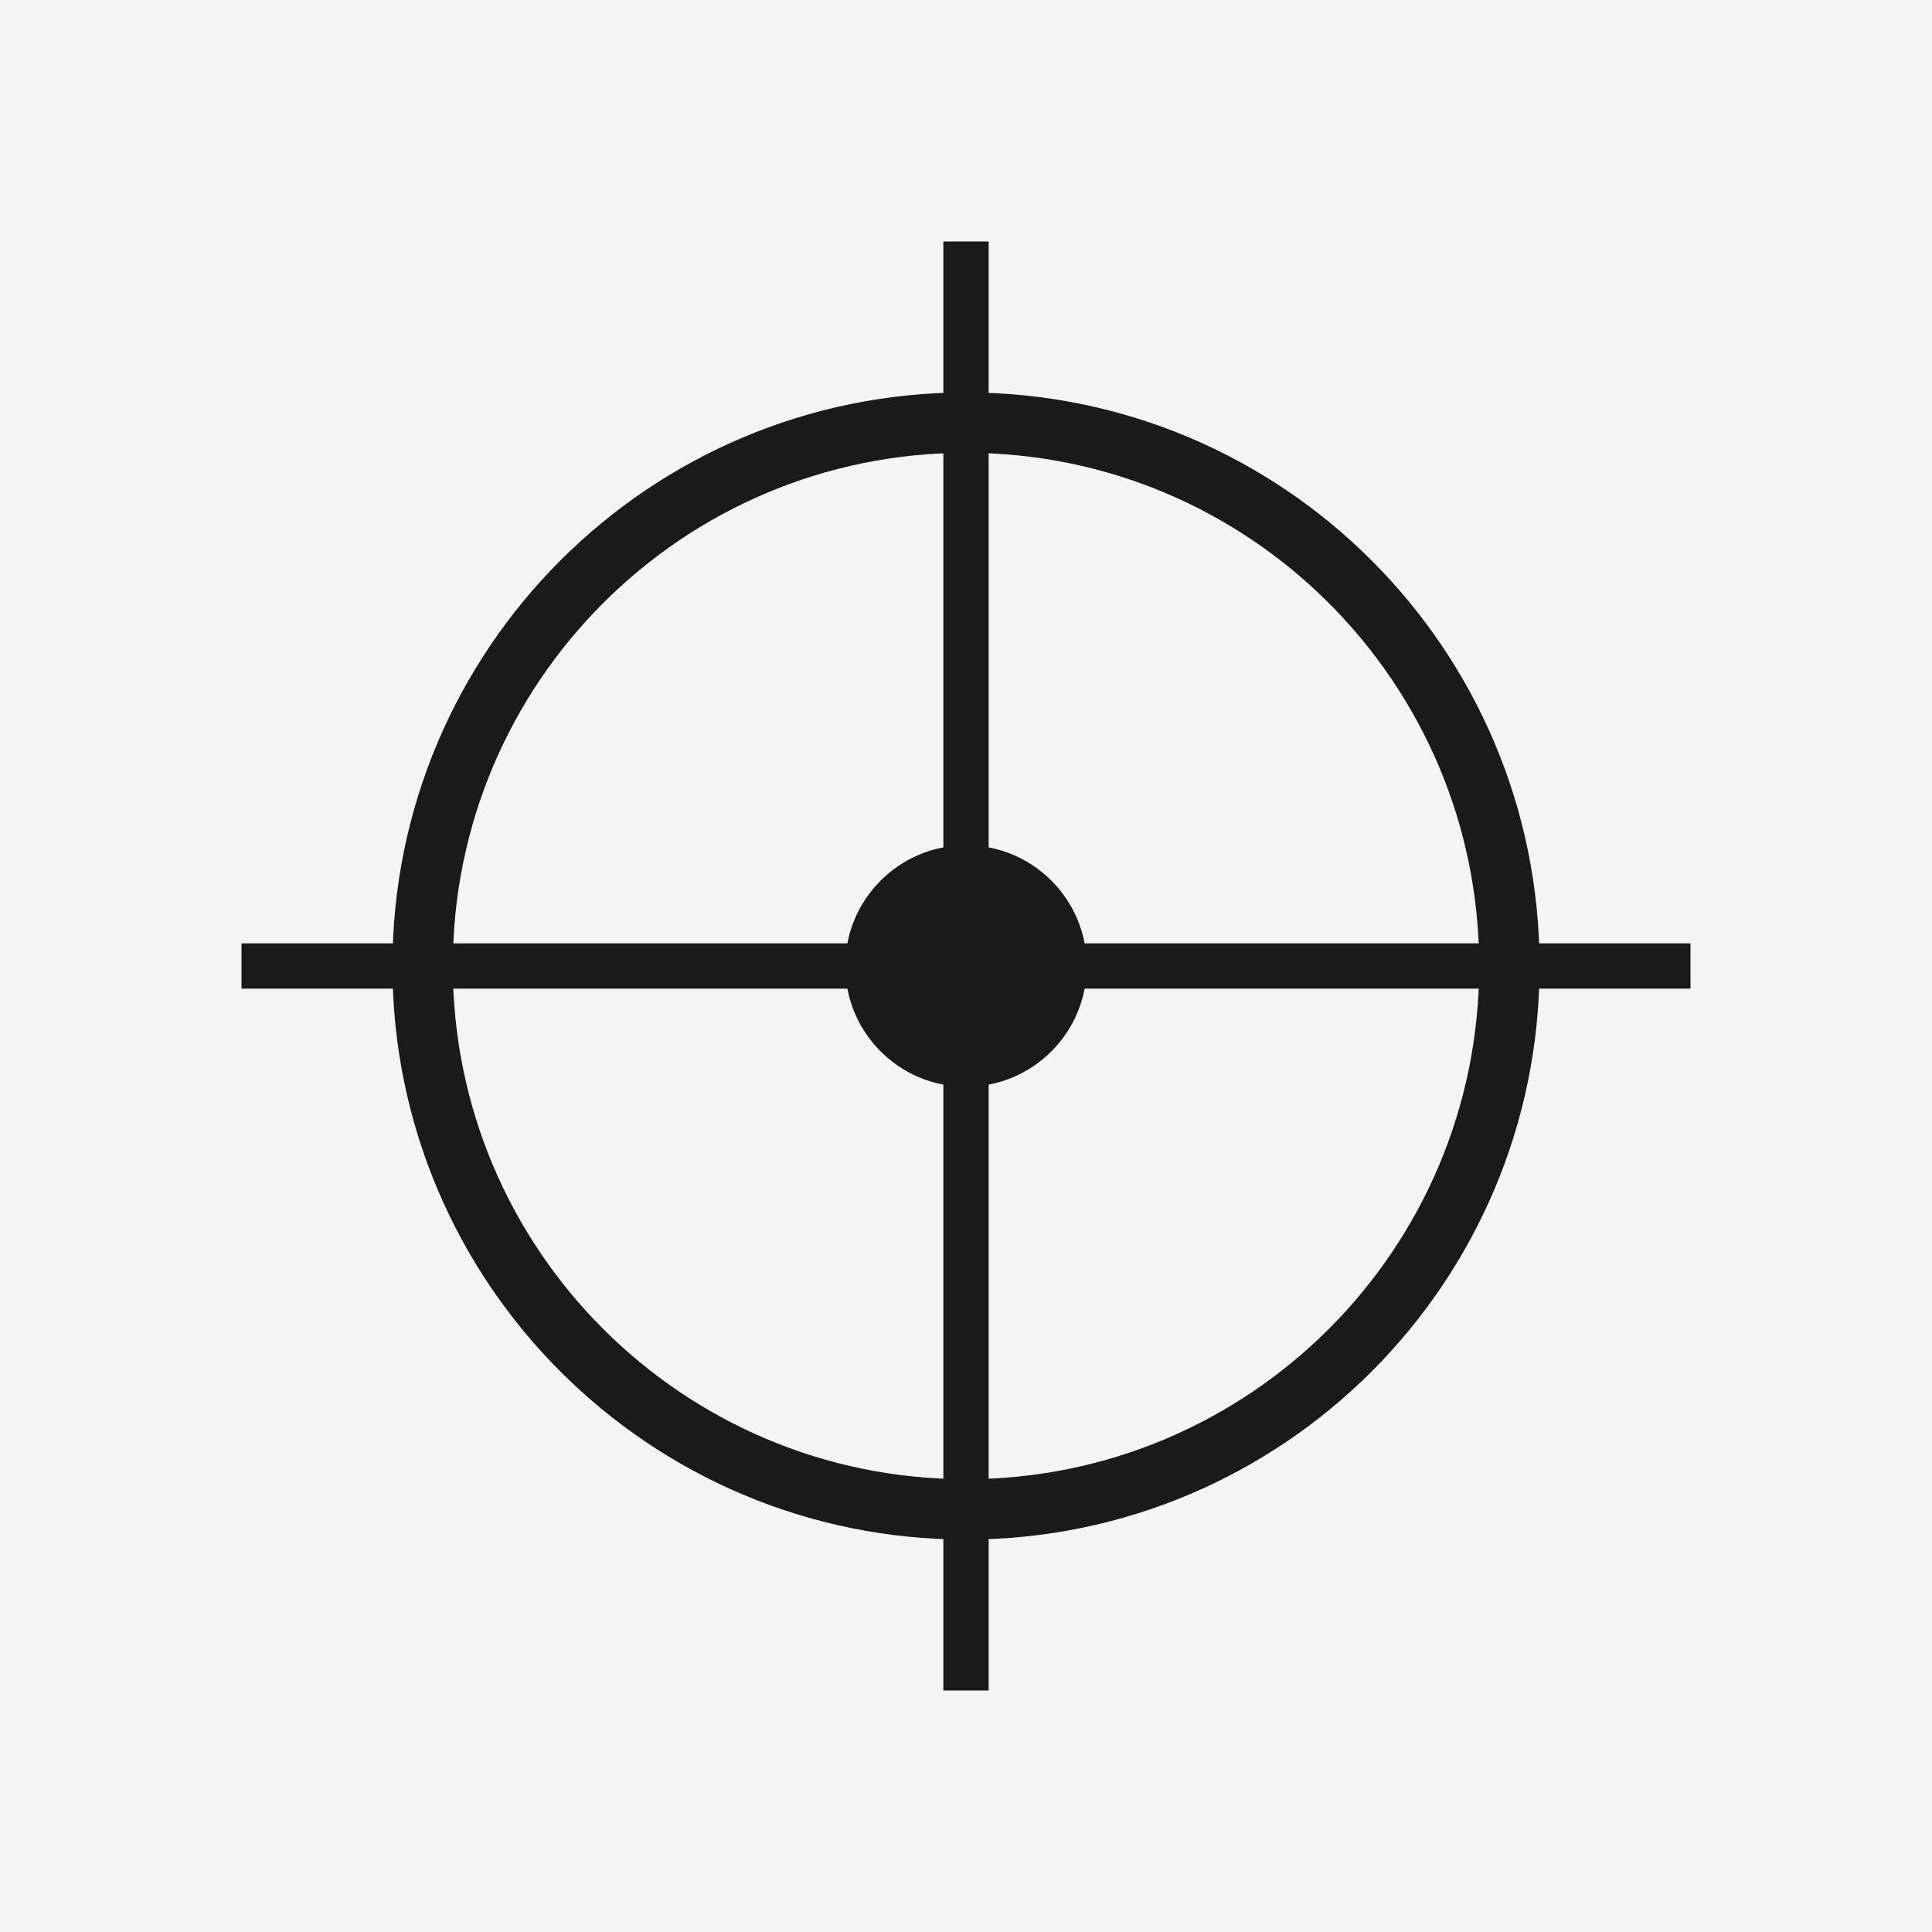
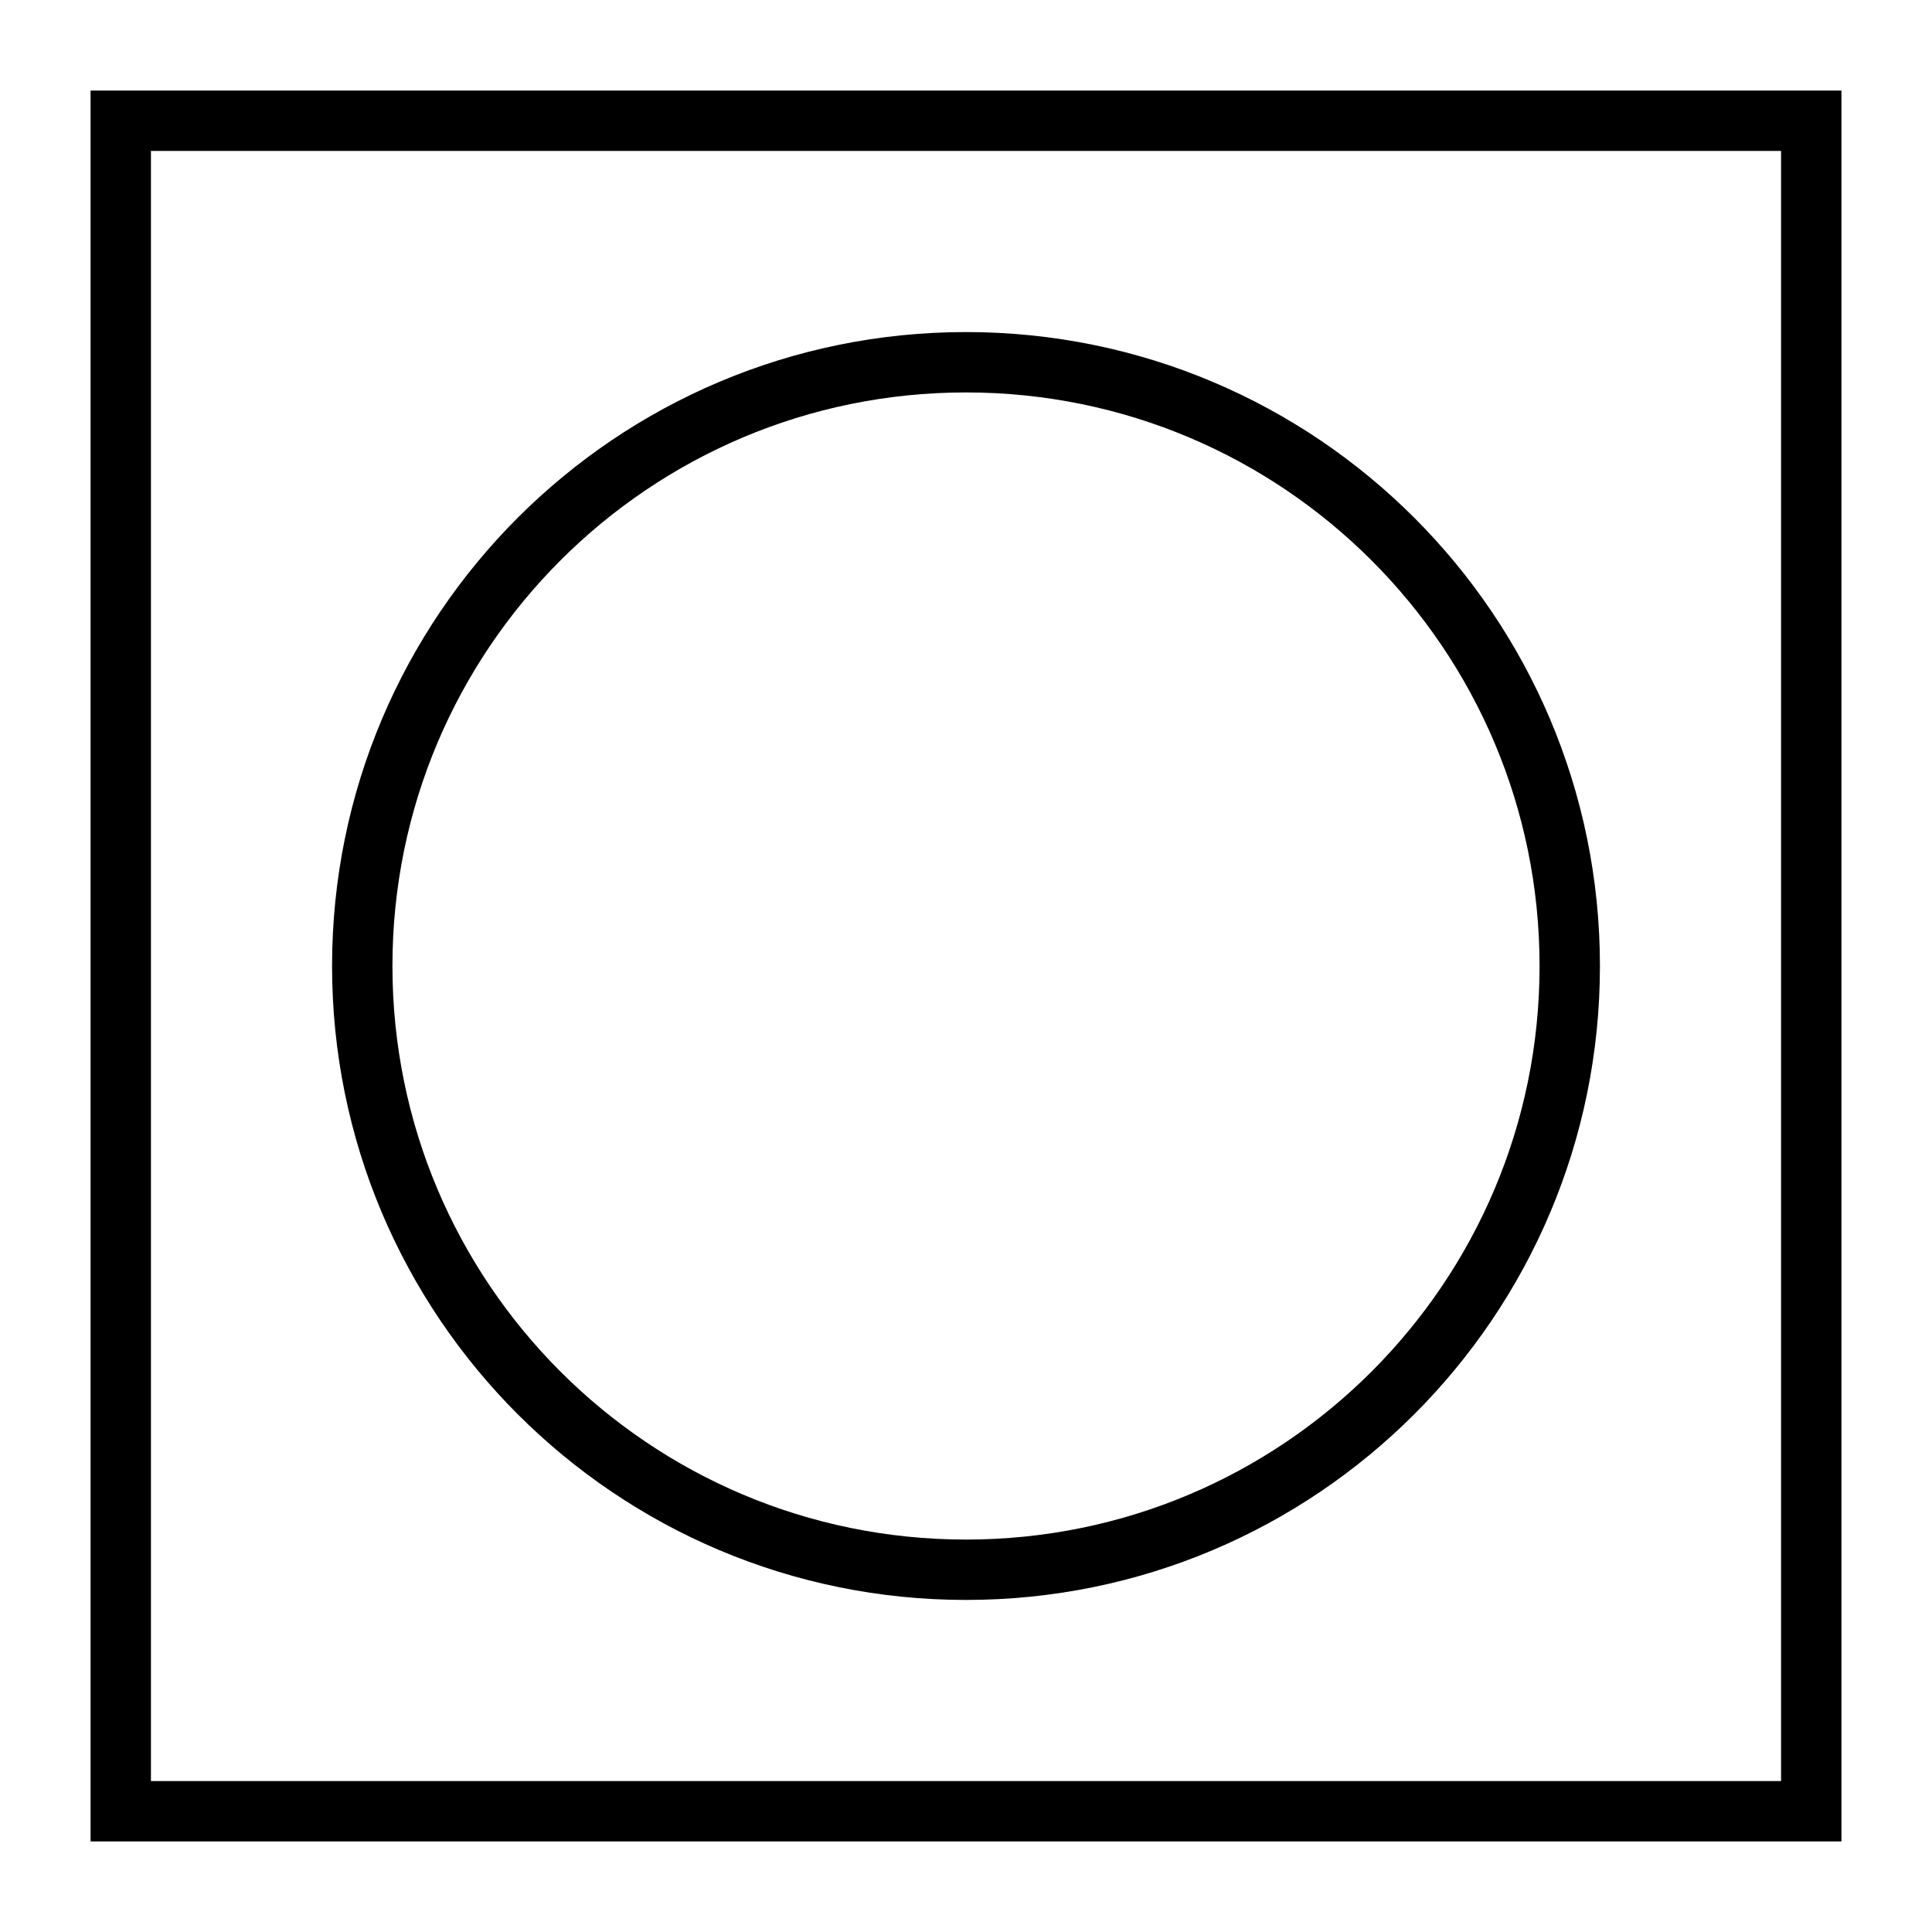
<svg xmlns="http://www.w3.org/2000/svg" viewBox="0 0 64 64" role="img" aria-label="Fixture 2D symbol">
-   <rect width="64" height="64" fill="#f4f4f4" />
-   <circle cx="32" cy="32" r="18" fill="none" stroke="#1a1a1a" stroke-width="2" />
-   <circle cx="32" cy="32" r="4" fill="#1a1a1a" />
-   <line x1="32" y1="8" x2="32" y2="56" stroke="#1a1a1a" stroke-width="1.5" />
-   <line x1="8" y1="32" x2="56" y2="32" stroke="#1a1a1a" stroke-width="1.5" />
+   <rect x="4" y="4" width="56" height="56" fill="none" stroke="#000000" stroke-width="2" />
+   <circle cx="32" cy="32" r="20" fill="none" stroke="#000000" stroke-width="2" />
</svg>
